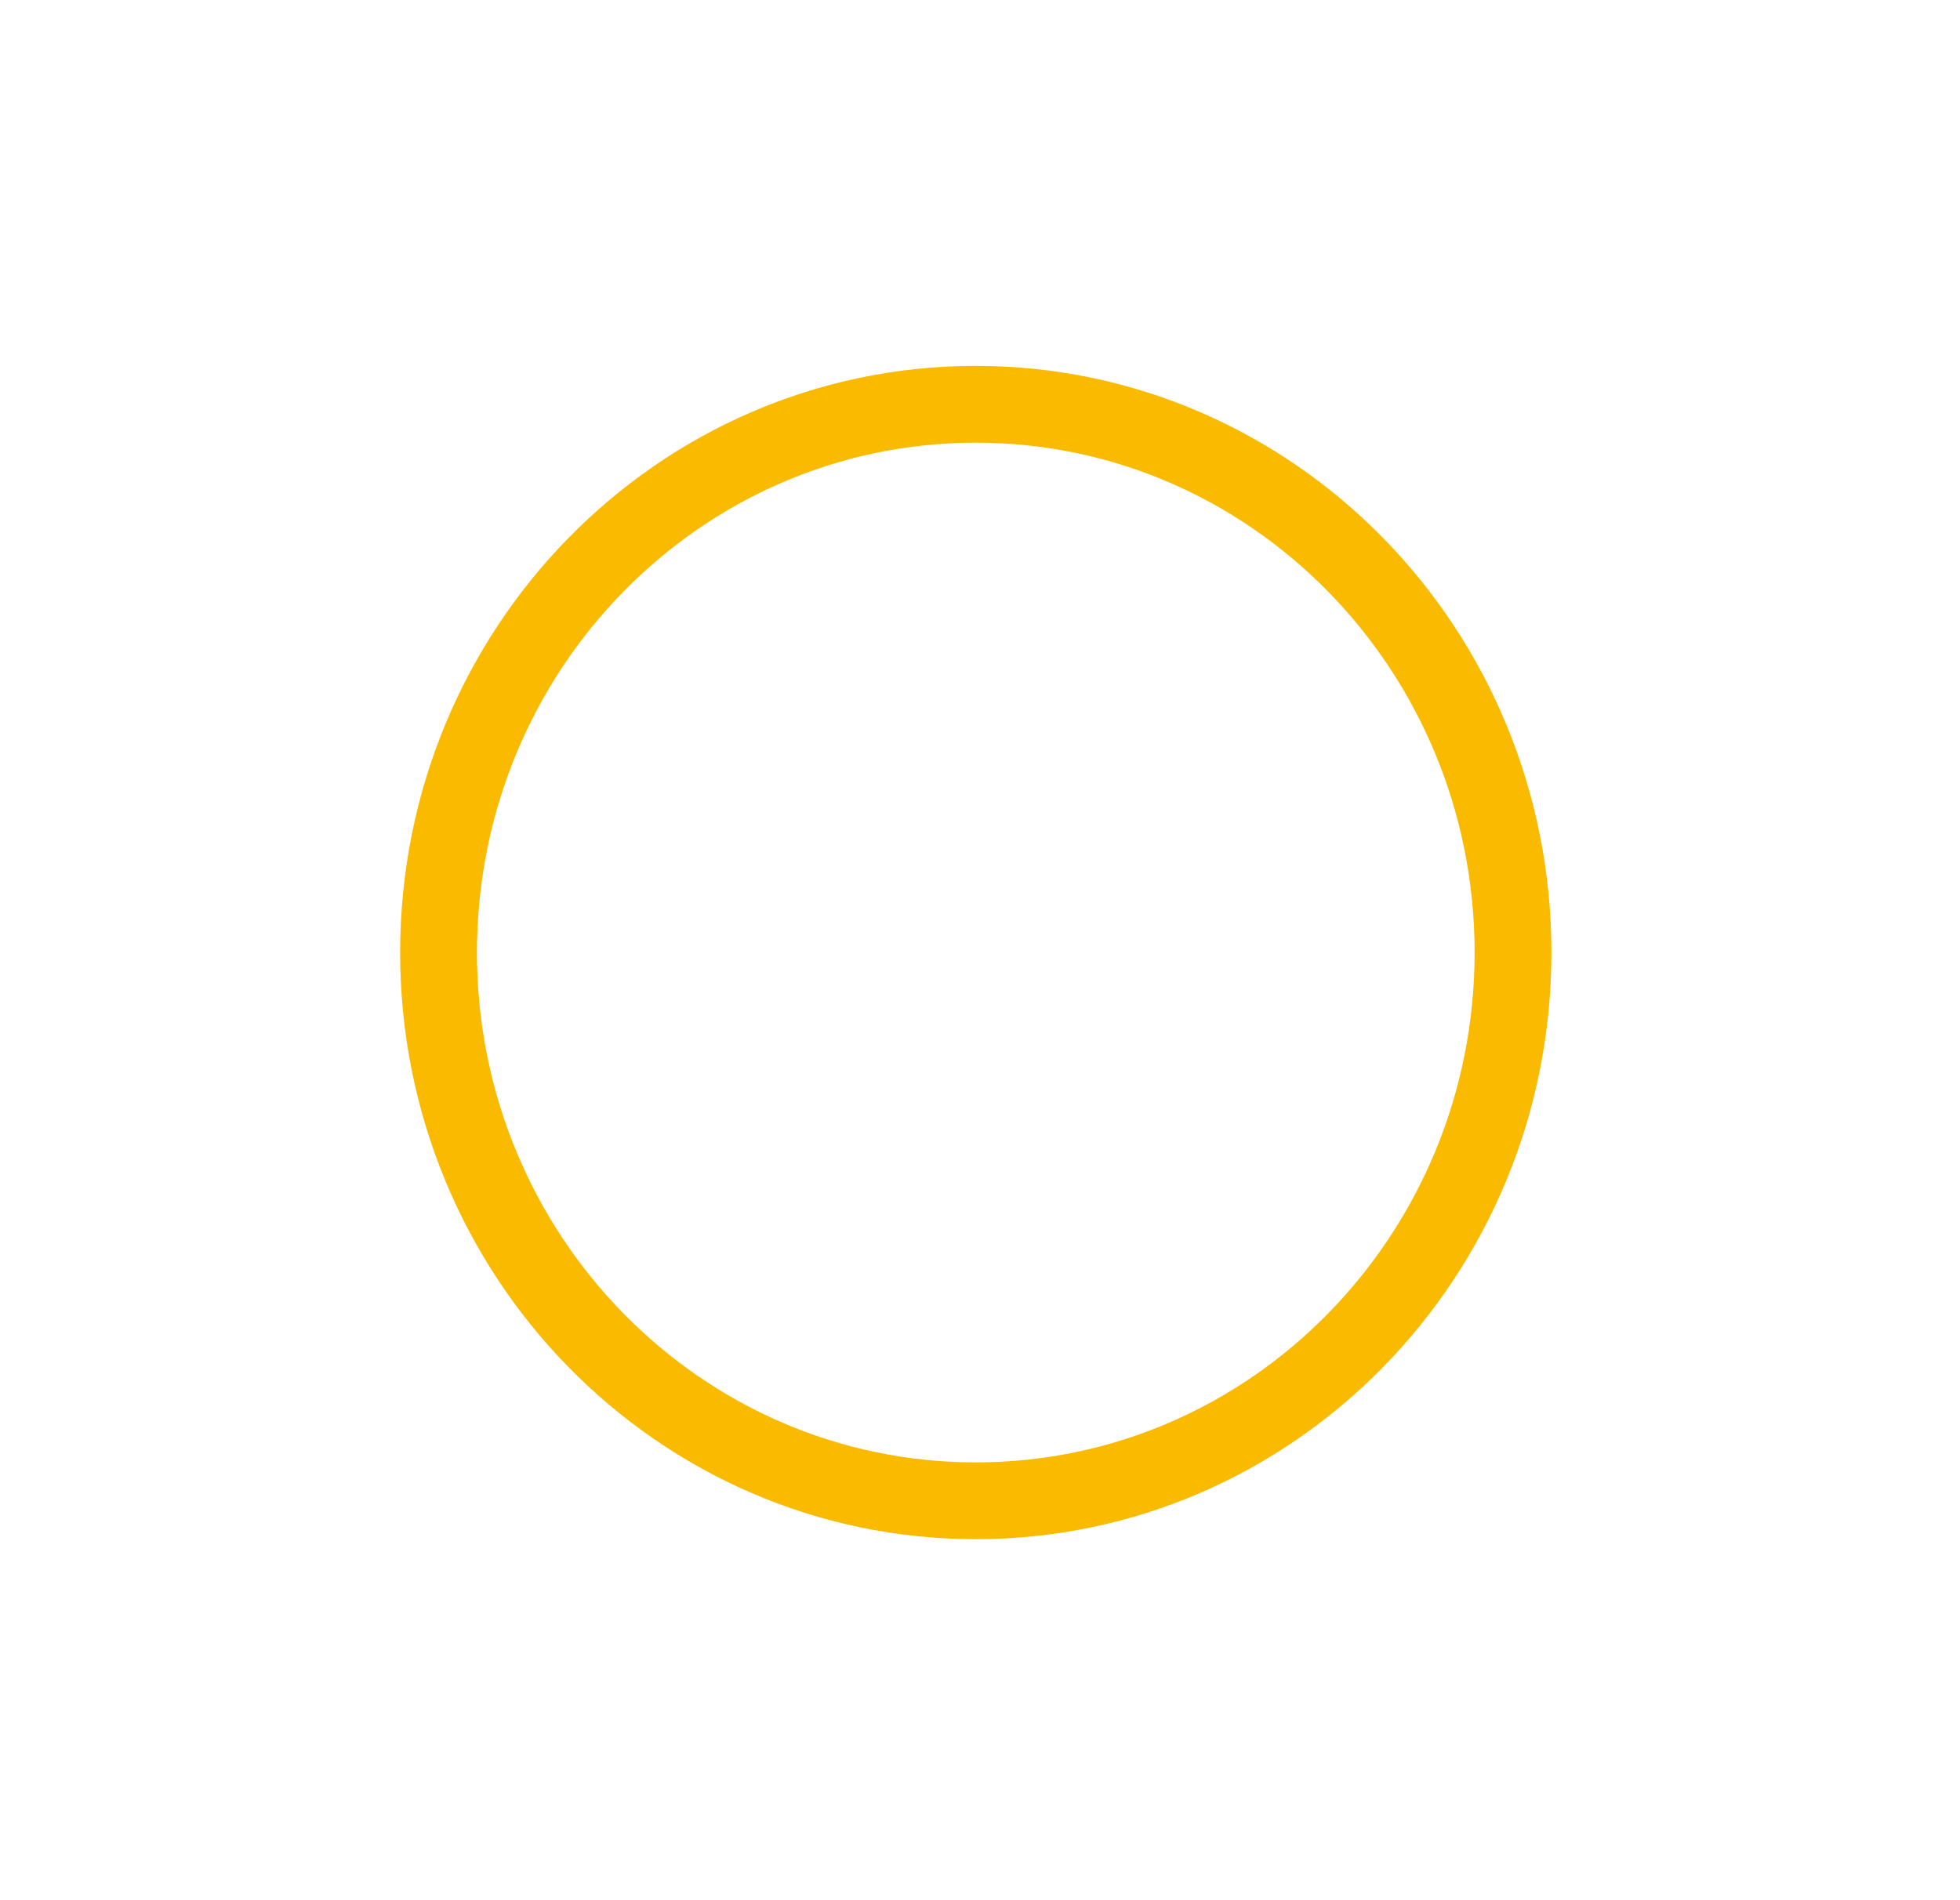
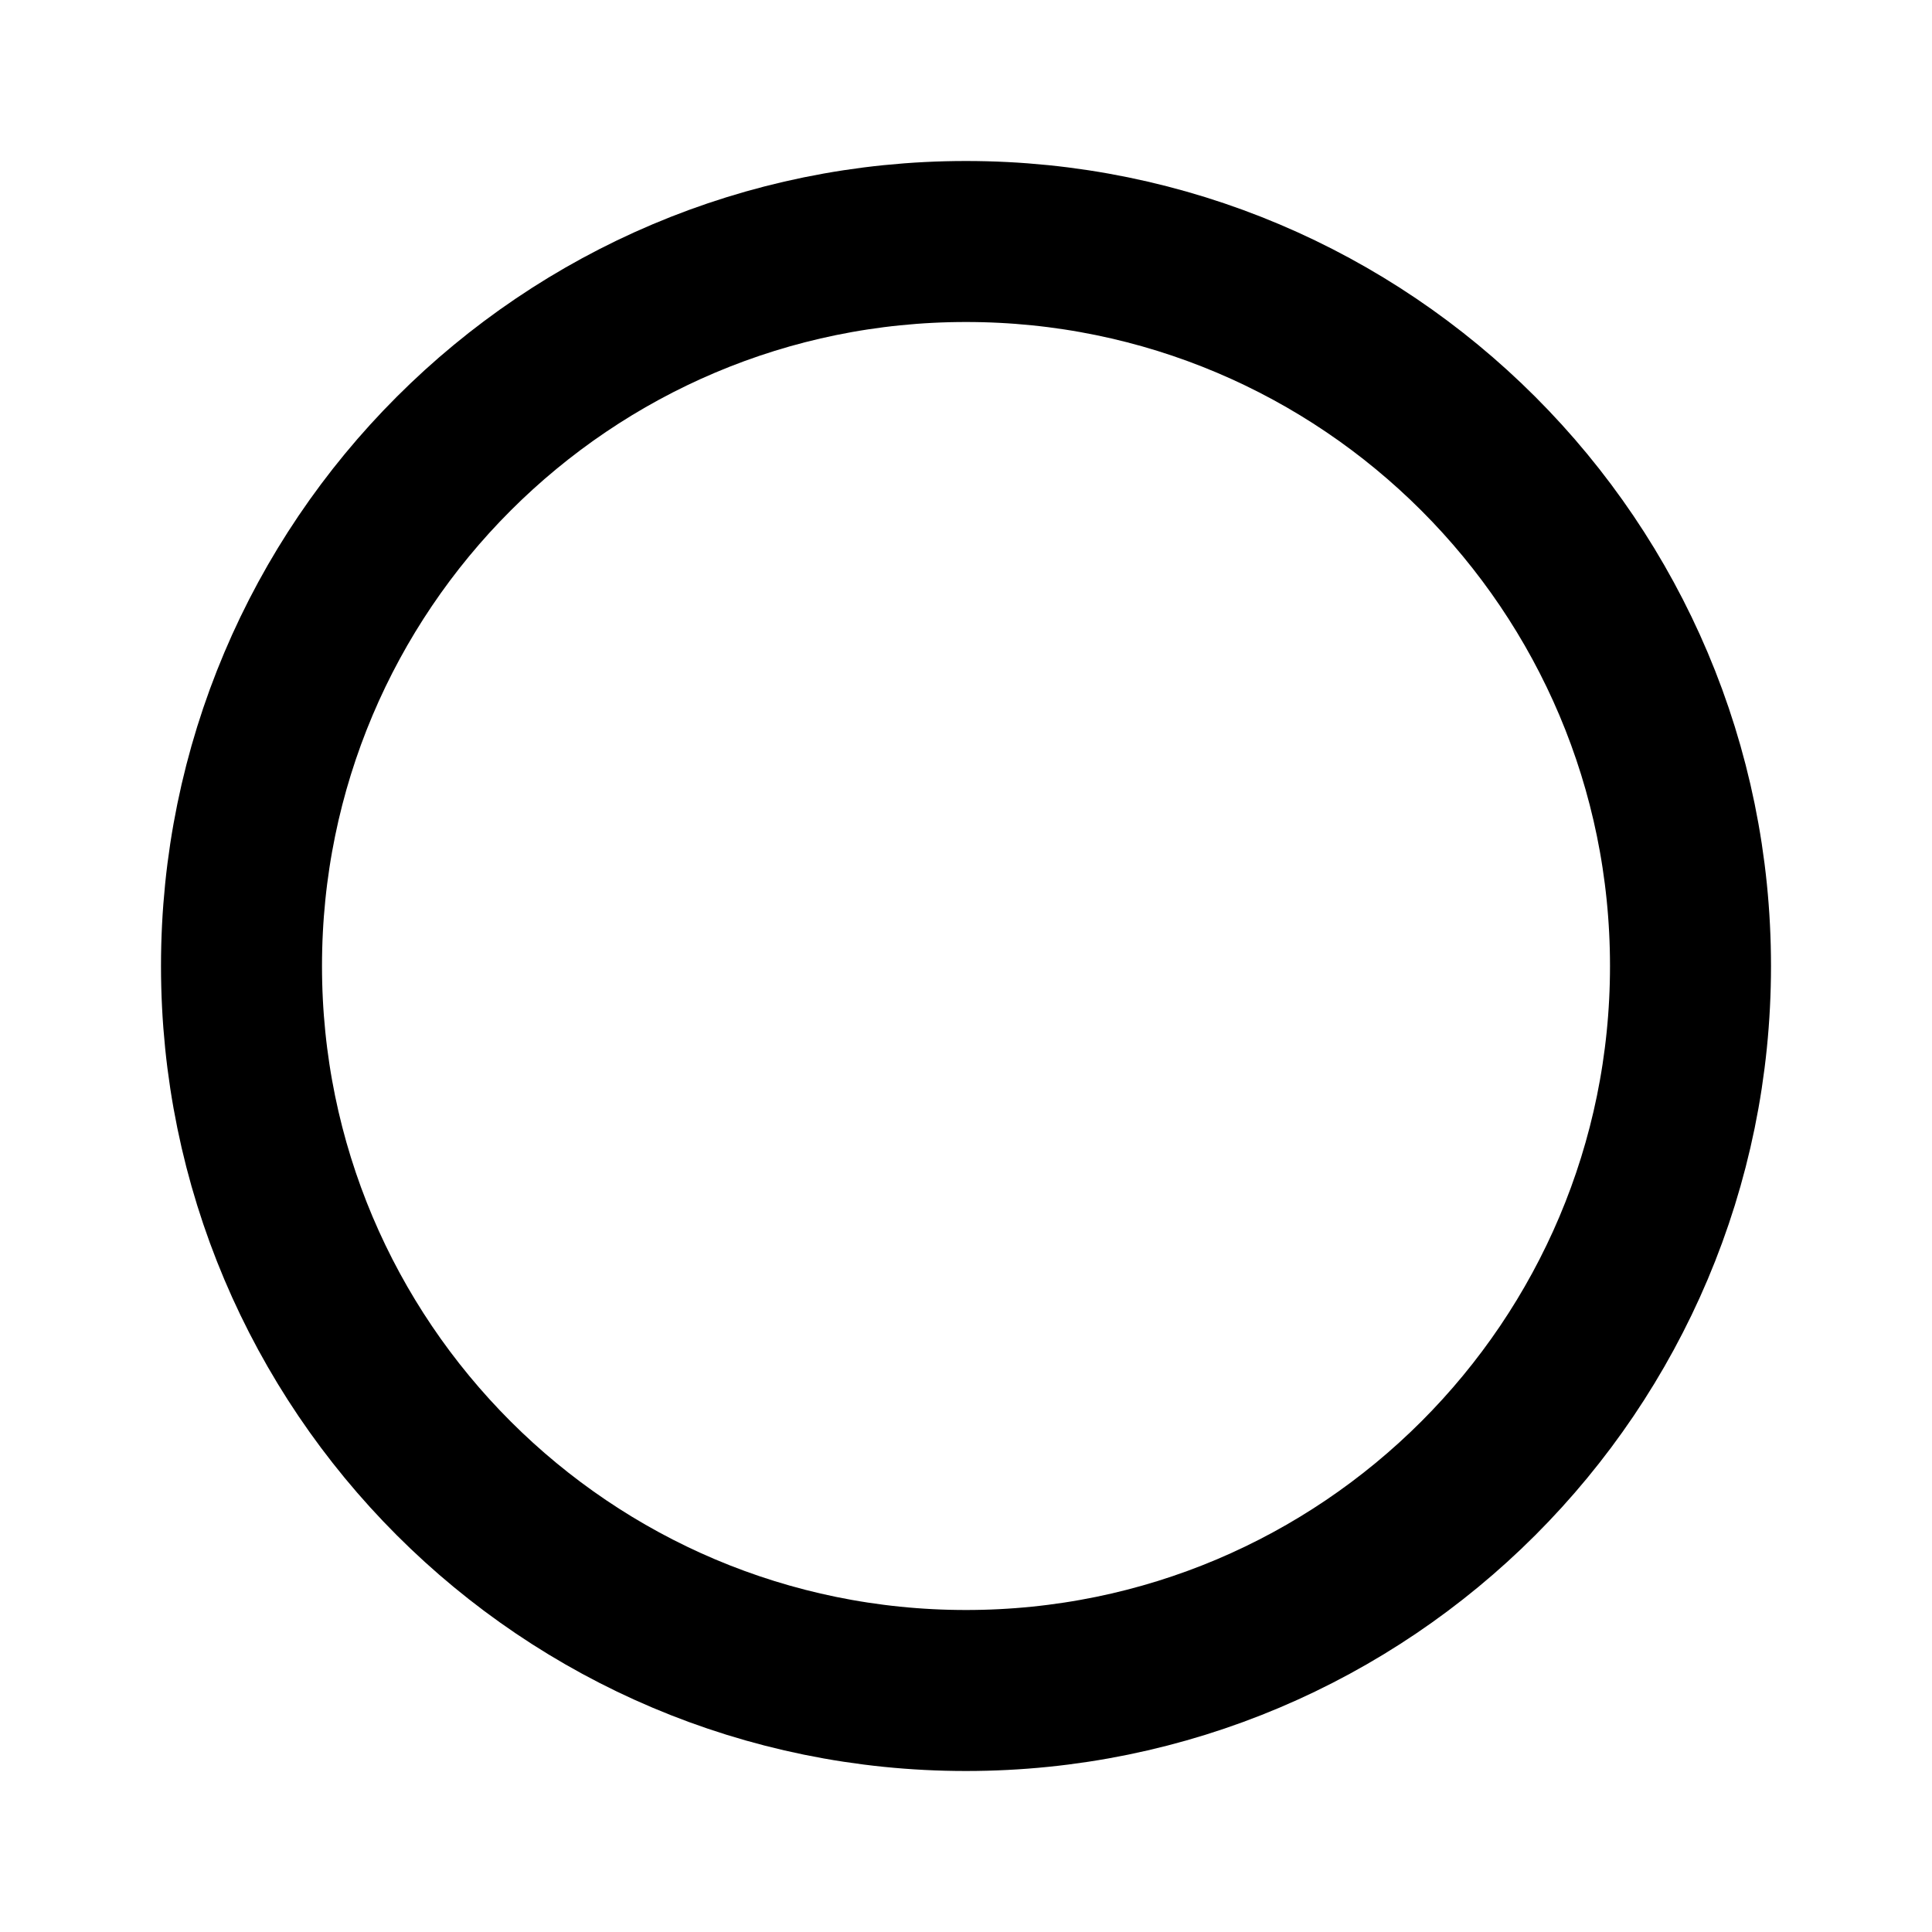
- <svg xmlns="http://www.w3.org/2000/svg" viewBox="0 0 51.04 49.47">
-   <defs>
-     <style>.cls-1,.cls-2{fill:none;}.cls-2{stroke:#f9ba00;stroke-linecap:round;stroke-linejoin:round;stroke-width:2px;}</style>
-   </defs>
-   <g id="Calque_2" data-name="Calque 2">
-     <g id="Calque_1-2" data-name="Calque 1">
-       <polyline class="cls-1" points="6.8 0 51.04 0 51.04 49.47 0 49.47 0 0 6.8 0" />
-       <ellipse class="cls-2" cx="25.41" cy="24.81" rx="13.99" ry="14.28" />
-     </g>
-   </g>
+ <svg xmlns="http://www.w3.org/2000/svg" fill="none" viewBox="0 0 24 24" class="icon-SPAGX icon_large-LrSiK" aria-hidden="true" role="presentation" focusable="false" data-testid="svg-icon">
+   <path style="vector-effect:non-scaling-stroke" d="M21 12c0 4.971-4.029 9-9 9s-9-4.029-9-9 4.029-9 9-9 9 4.029 9 9ZM12 3v0" stroke-width="2" stroke="currentColor" />
</svg>
